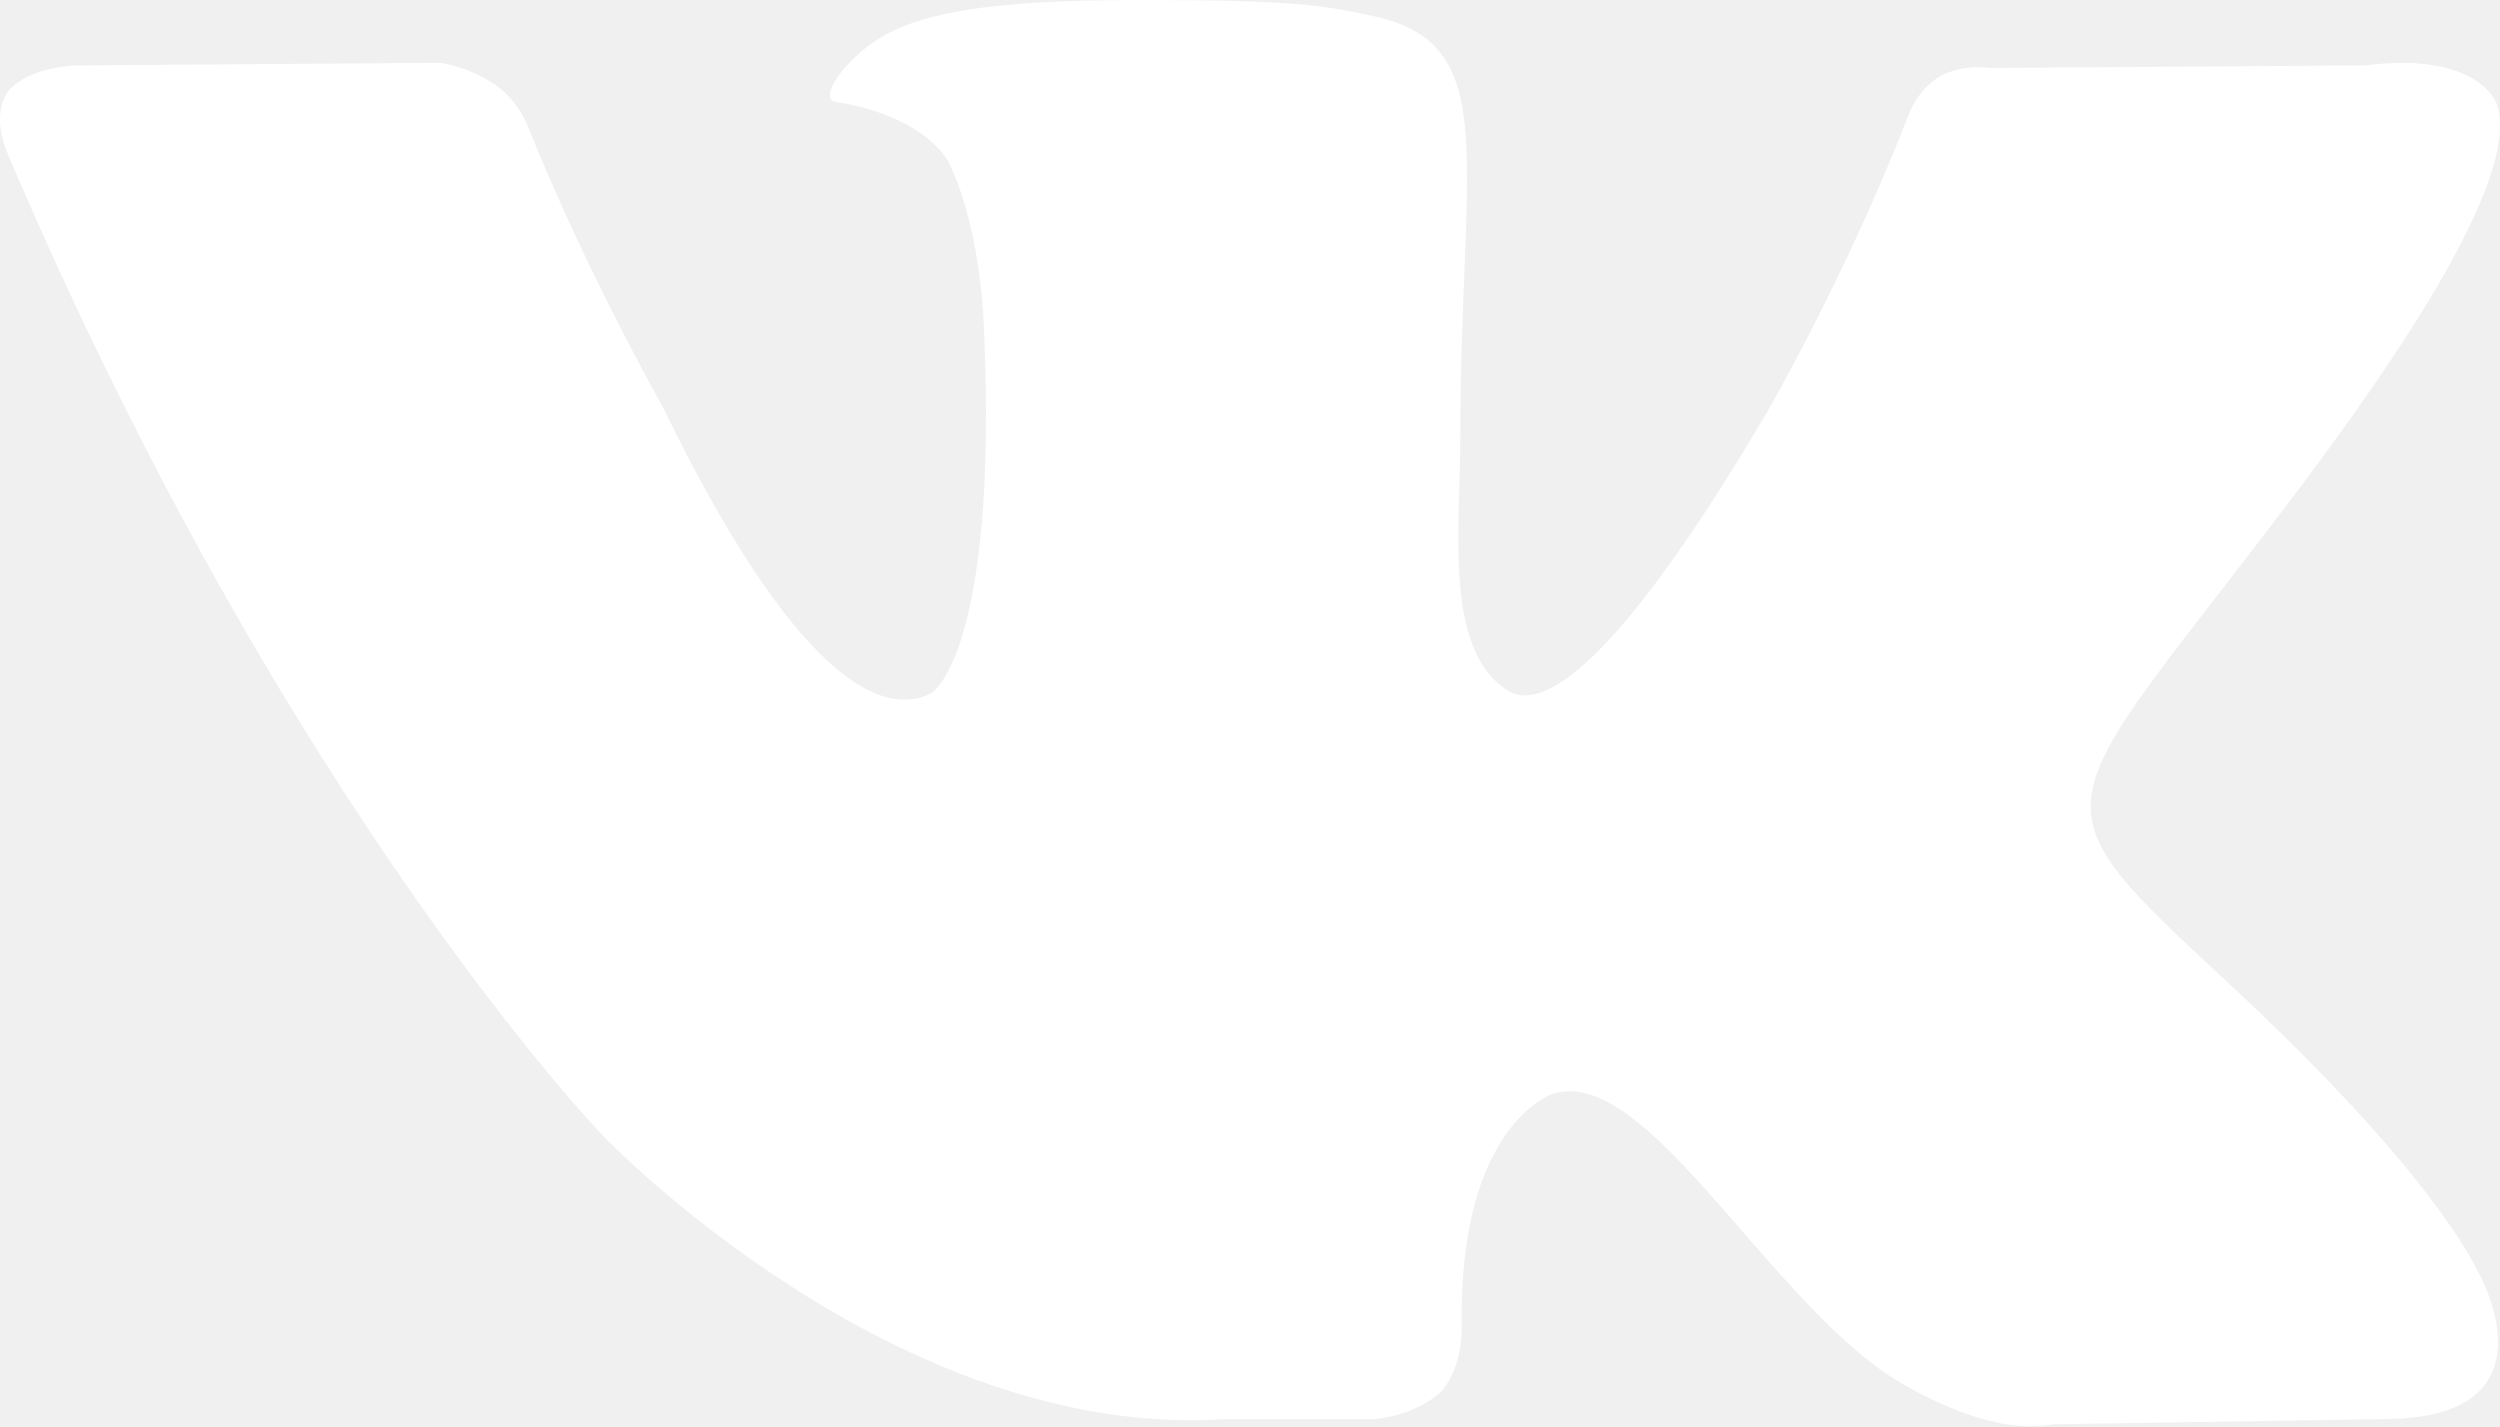
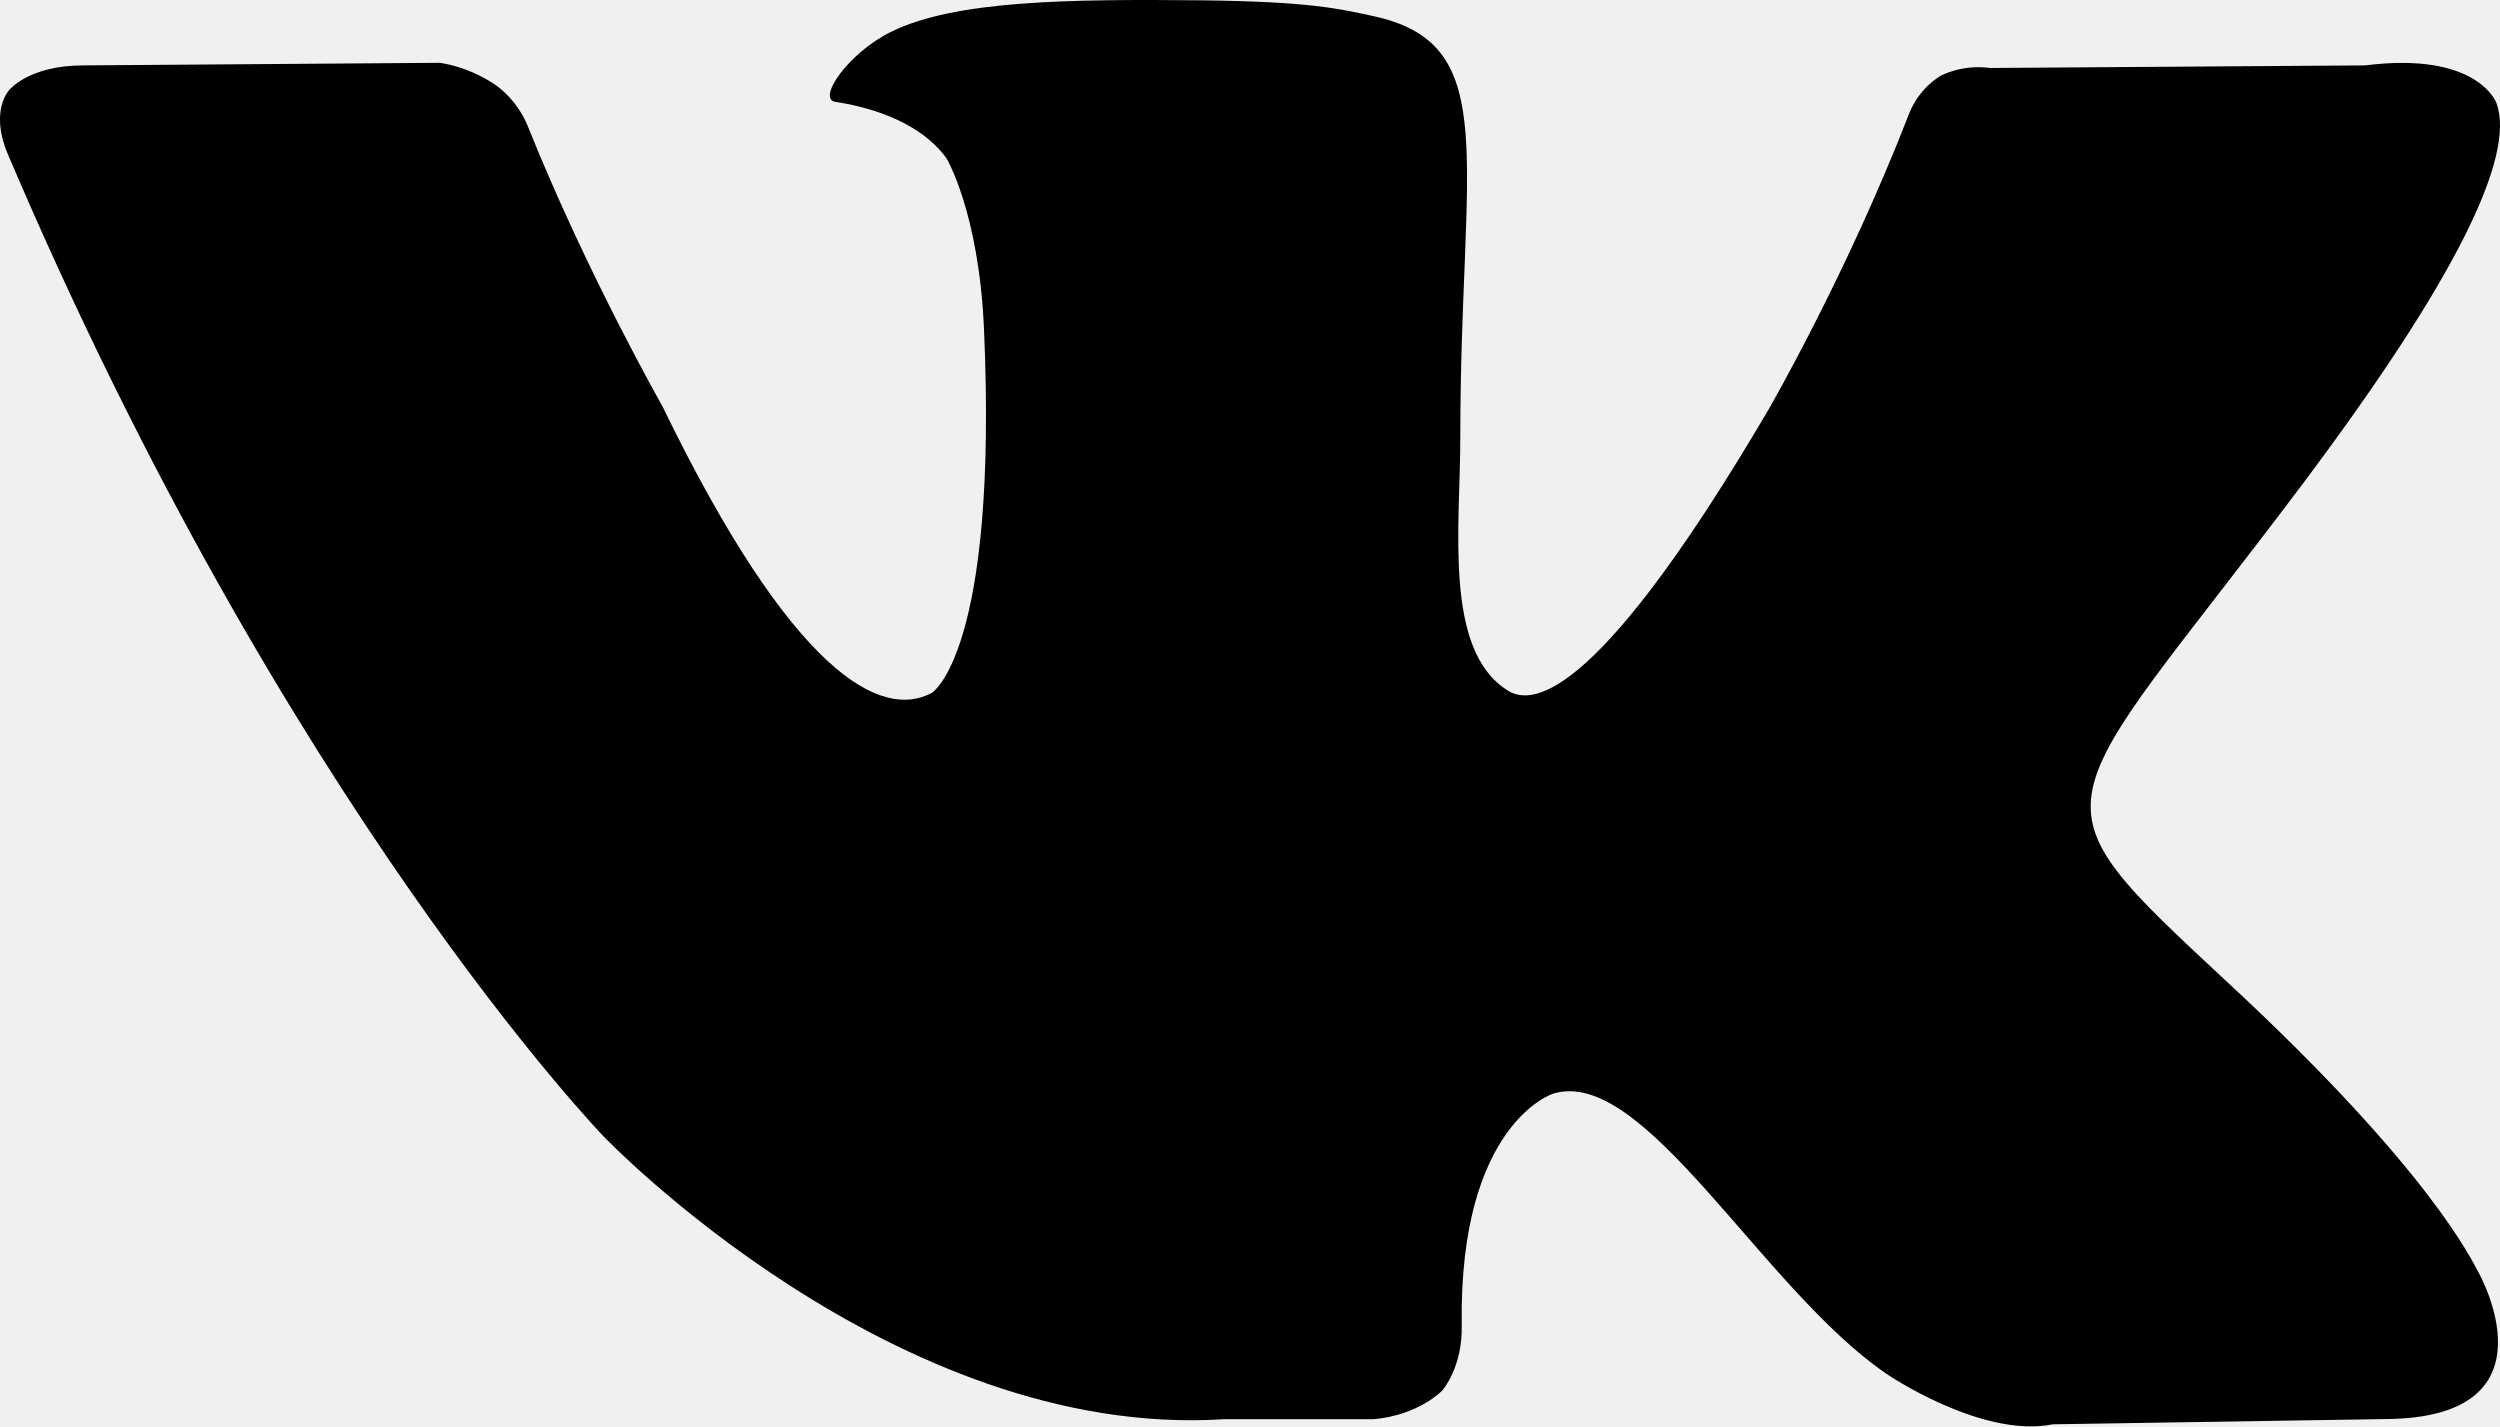
<svg xmlns="http://www.w3.org/2000/svg" version="1.1" id="Layer_1" x="0px" y="0px" width="30.011px" height="17.123px" viewBox="0 0 30.011 17.123" enable-background="new 0 0 30.011 17.123" xml:space="preserve">
  <g>
-     <path fill="#FFFFFF" d="M27.625,5.832c-3.031,4.031-3.359,3.656-0.859,5.984c2.406,2.234,2.906,3.313,2.984,3.453   c0,0,1,1.75-1.109,1.766l-4,0.063c-0.859,0.172-2-0.609-2-0.609c-1.5-1.031-2.906-3.703-4-3.359c0,0-1.125,0.359-1.094,2.766   c0.016,0.516-0.234,0.797-0.234,0.797s-0.281,0.297-0.828,0.344h-1.797c-3.953,0.25-7.438-3.391-7.438-3.391   S3.437,9.707,0.093,1.848c-0.219-0.516,0.016-0.766,0.016-0.766S0.343,0.785,1,0.785l4.281-0.031   c0.406,0.063,0.688,0.281,0.688,0.281s0.25,0.172,0.375,0.5c0.703,1.75,1.609,3.344,1.609,3.344   c1.563,3.219,2.625,3.766,3.234,3.438c0,0,0.797-0.484,0.625-4.375c-0.063-1.406-0.453-2.047-0.453-2.047   C11,1.41,10.328,1.27,10.031,1.223c-0.234-0.031,0.156-0.594,0.672-0.844c0.766-0.375,2.125-0.391,3.734-0.375   c1.266,0.016,1.625,0.094,2.109,0.203c1.484,0.359,0.984,1.734,0.984,5.047c0,1.063-0.203,2.547,0.563,3.031   c0.328,0.219,1.141,0.031,3.141-3.375c0,0,0.938-1.625,1.672-3.516c0.125-0.344,0.391-0.484,0.391-0.484s0.25-0.141,0.594-0.094   l4.5-0.031c1.359-0.172,1.578,0.453,1.578,0.453C30.203,1.879,29.468,3.379,27.625,5.832z" />
+     <path fill="currentColor" d="M27.625,5.832c-3.031,4.031-3.359,3.656-0.859,5.984c2.406,2.234,2.906,3.313,2.984,3.453   c0,0,1,1.75-1.109,1.766l-4,0.063c-0.859,0.172-2-0.609-2-0.609c-1.5-1.031-2.906-3.703-4-3.359c0,0-1.125,0.359-1.094,2.766   c0.016,0.516-0.234,0.797-0.234,0.797s-0.281,0.297-0.828,0.344h-1.797c-3.953,0.25-7.438-3.391-7.438-3.391   S3.437,9.707,0.093,1.848c-0.219-0.516,0.016-0.766,0.016-0.766S0.343,0.785,1,0.785l4.281-0.031   c0.406,0.063,0.688,0.281,0.688,0.281s0.25,0.172,0.375,0.5c0.703,1.75,1.609,3.344,1.609,3.344   c1.563,3.219,2.625,3.766,3.234,3.438c0,0,0.797-0.484,0.625-4.375c-0.063-1.406-0.453-2.047-0.453-2.047   C11,1.41,10.328,1.27,10.031,1.223c-0.234-0.031,0.156-0.594,0.672-0.844c0.766-0.375,2.125-0.391,3.734-0.375   c1.266,0.016,1.625,0.094,2.109,0.203c1.484,0.359,0.984,1.734,0.984,5.047c0,1.063-0.203,2.547,0.563,3.031   c0.328,0.219,1.141,0.031,3.141-3.375c0,0,0.938-1.625,1.672-3.516c0.125-0.344,0.391-0.484,0.391-0.484s0.25-0.141,0.594-0.094   l4.5-0.031c1.359-0.172,1.578,0.453,1.578,0.453C30.203,1.879,29.468,3.379,27.625,5.832z" />
  </g>
</svg>
